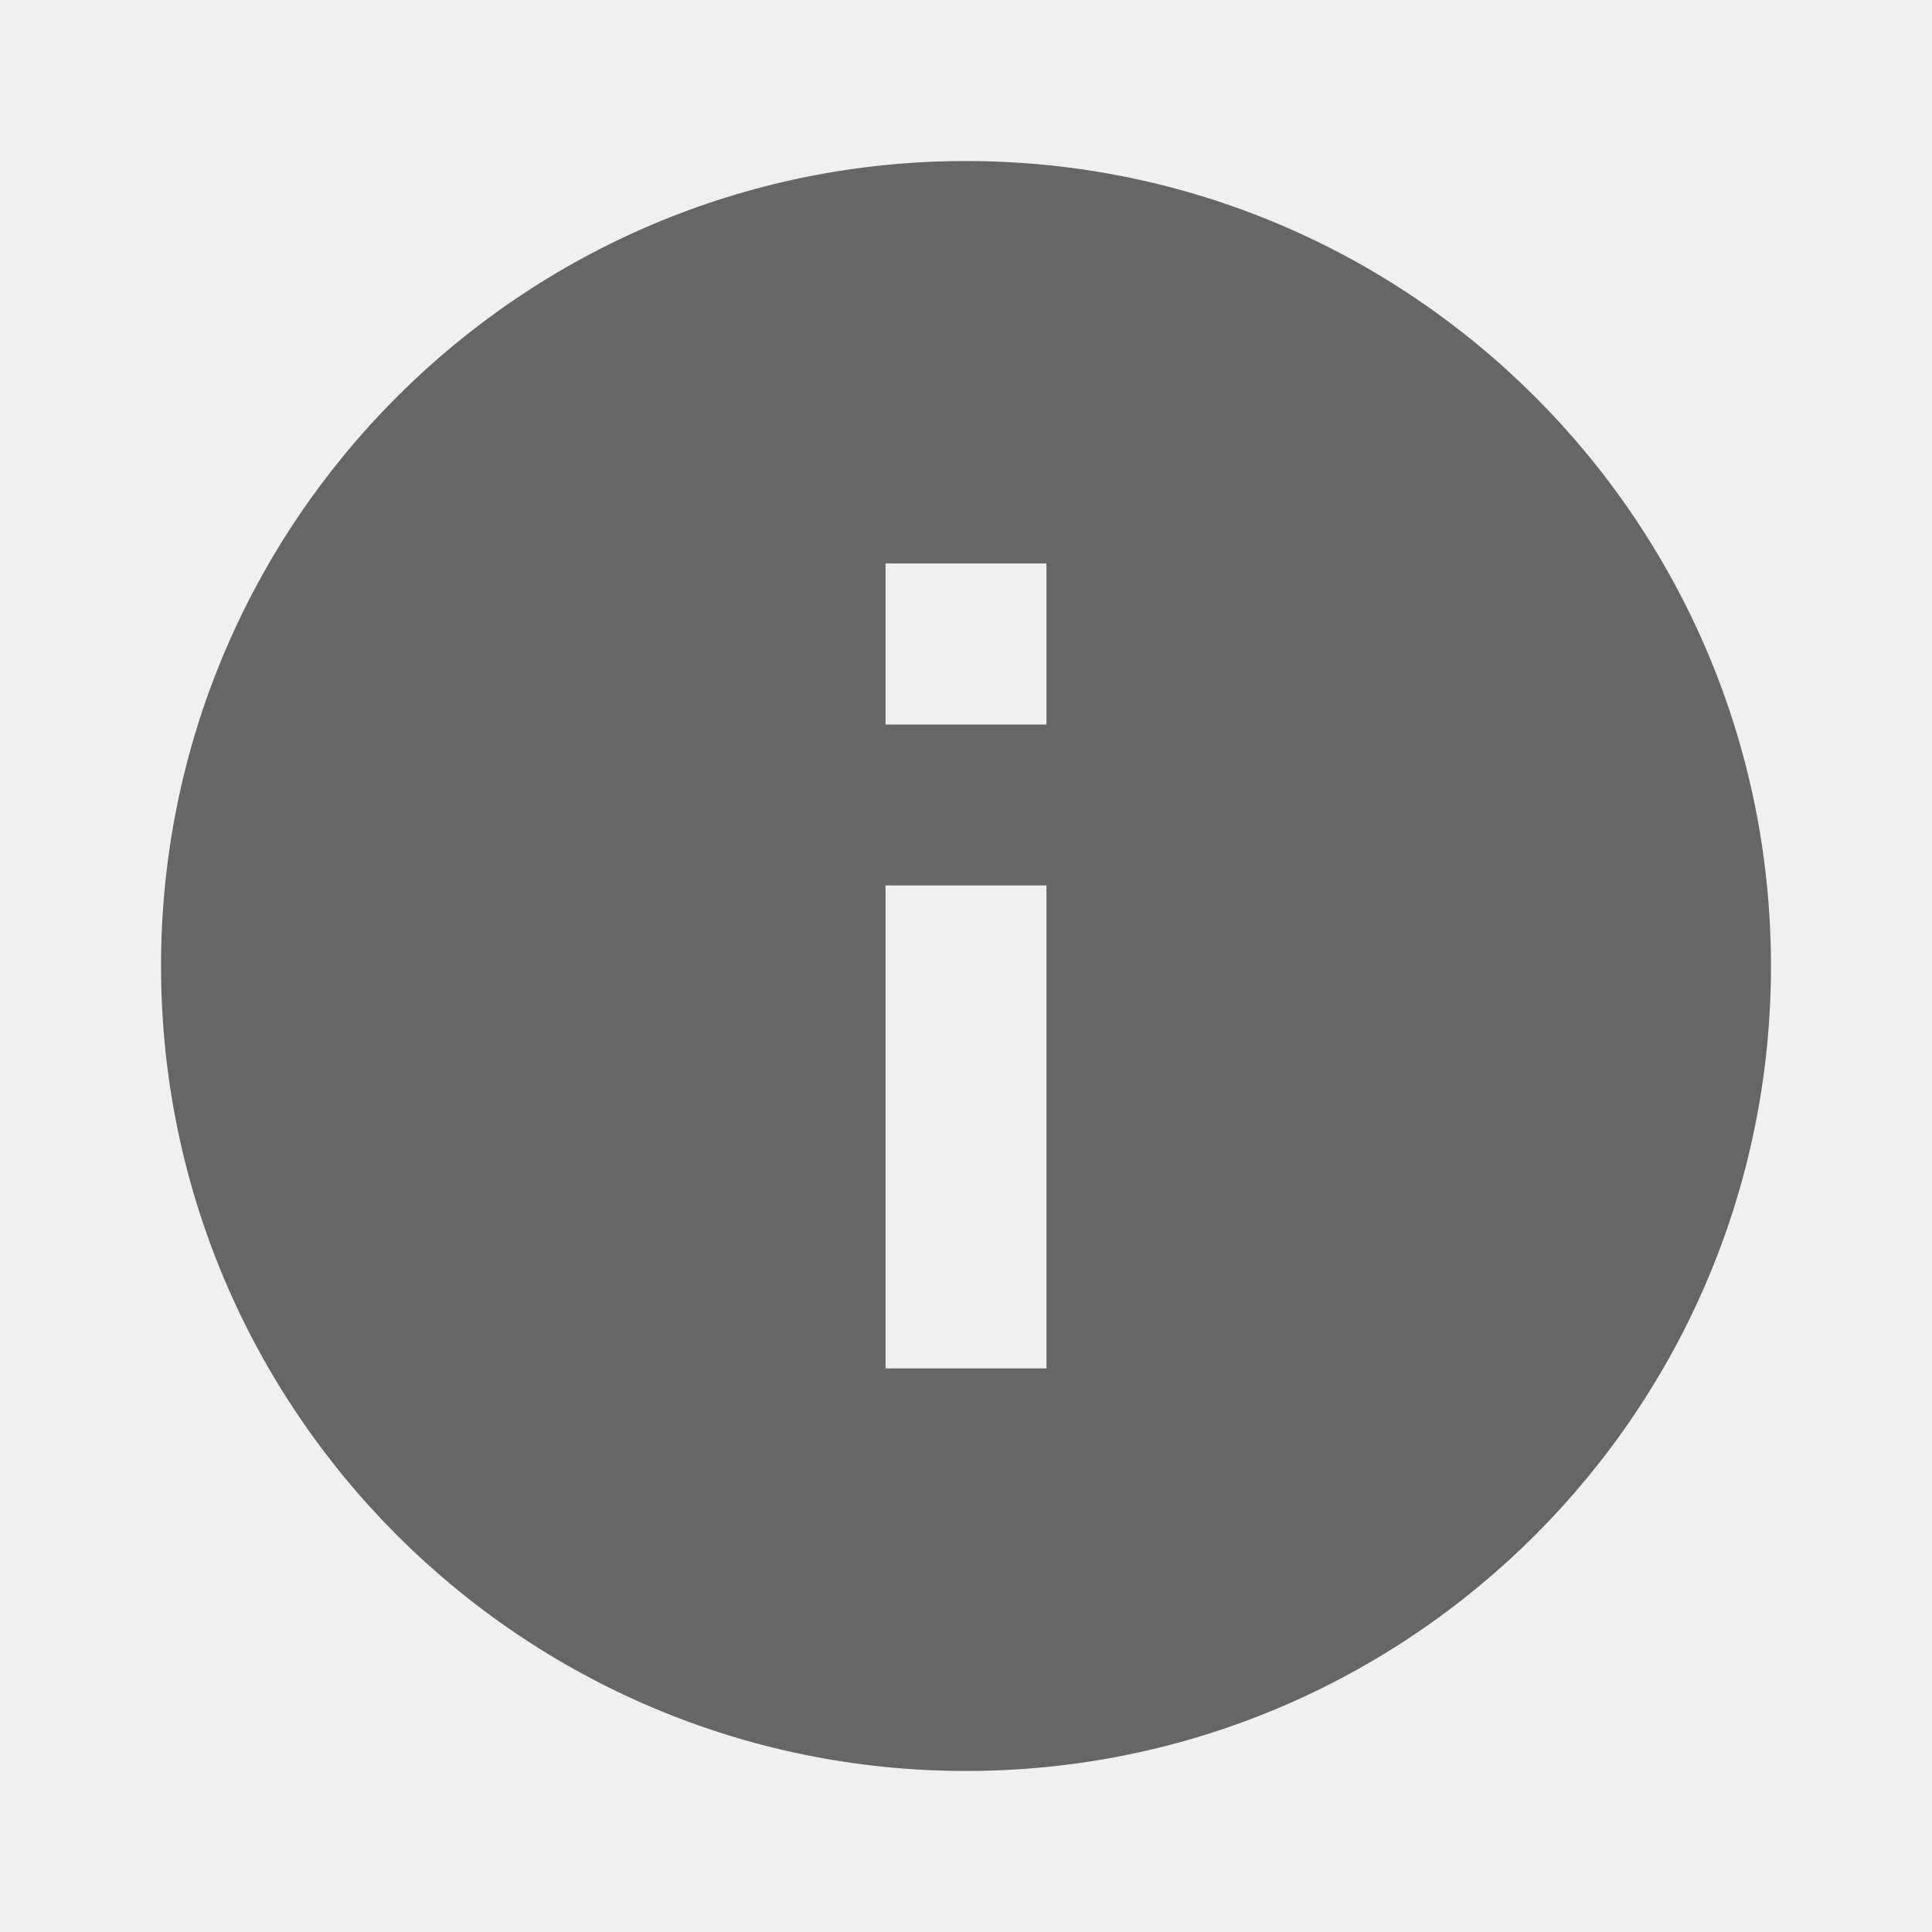
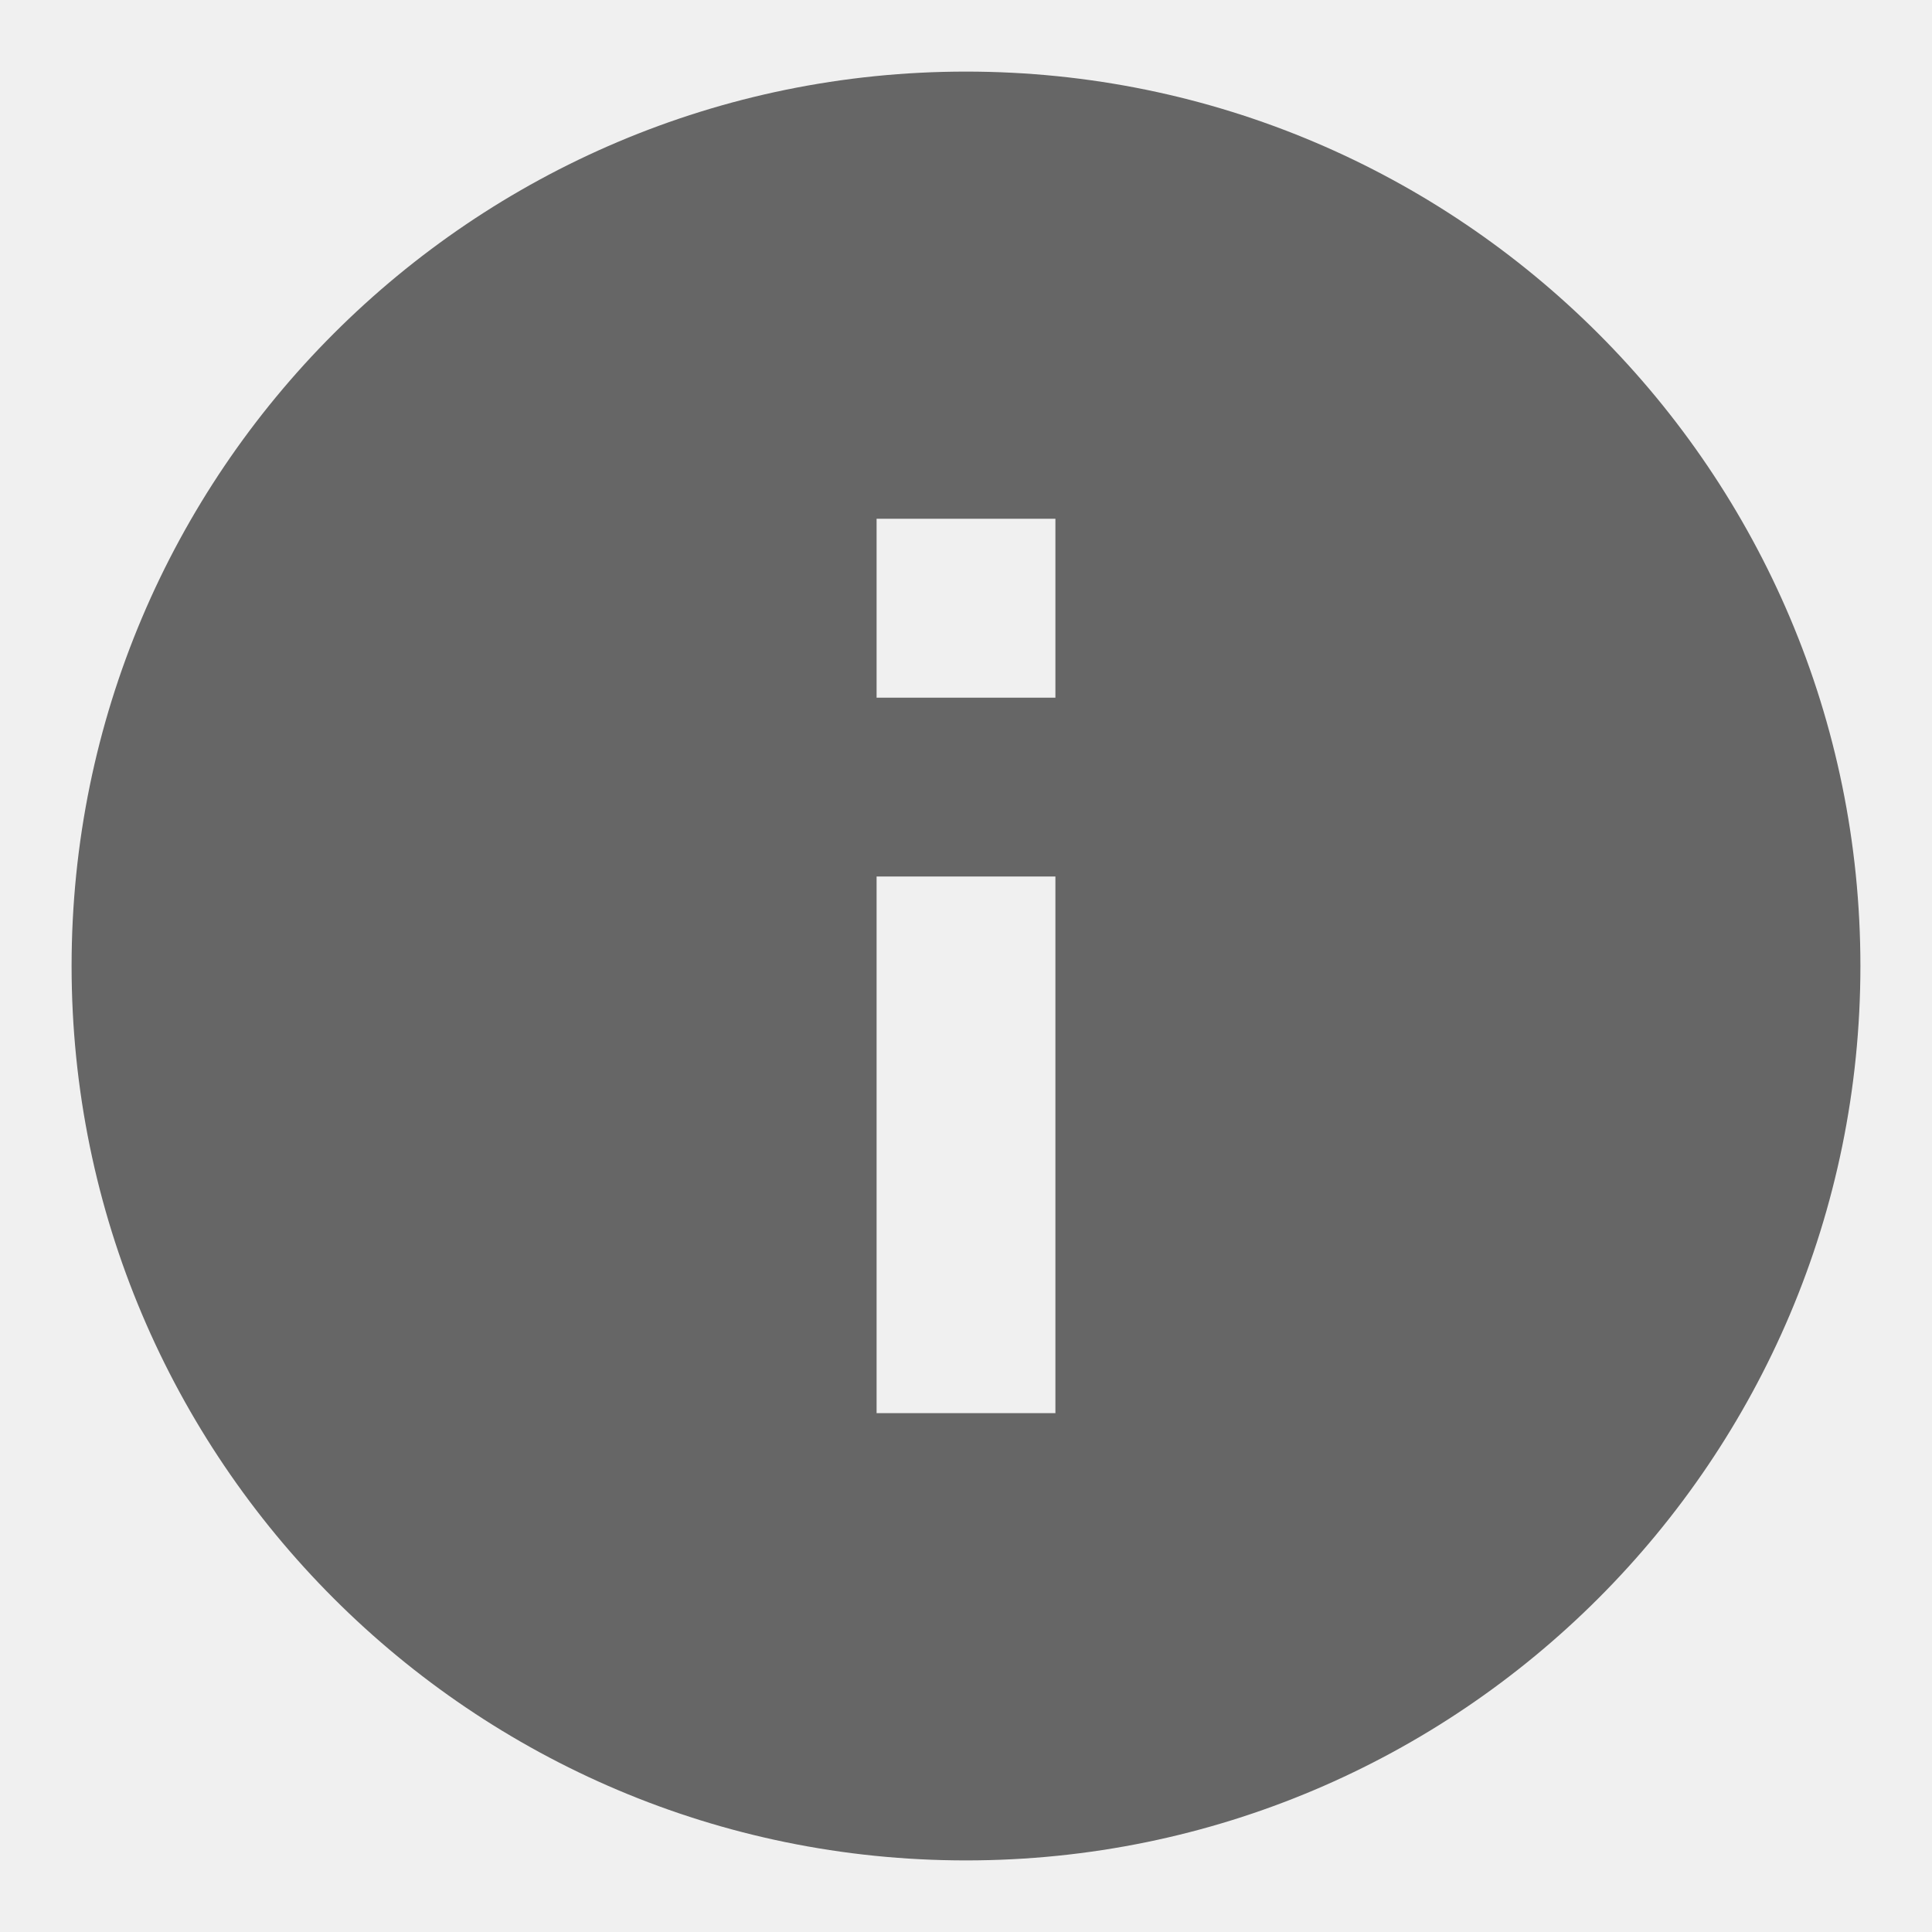
- <svg xmlns="http://www.w3.org/2000/svg" width="20" height="20" viewBox="0 0 20 20" fill="none">
-   <g clip-path="url(#clip0_326_4173)">
-     <path d="M10 1.667C5.4 1.667 1.667 5.4 1.667 10C1.667 14.6 5.4 18.333 10 18.333C14.6 18.333 18.333 14.6 18.333 10C18.333 5.4 14.6 1.667 10 1.667ZM10.833 14.166H9.167V9.166H10.833V14.166ZM10.833 7.5H9.167V5.833H10.833V7.5Z" fill="#666666" />
-   </g>
-   <defs>
-     <clipPath id="clip0_326_4173">
-       <rect width="20" height="20" fill="white" />
-     </clipPath>
-   </defs>
+ <svg xmlns="http://www.w3.org/2000/svg" width="18" height="18" viewBox="0 0 18 18" fill="none">
+   <path d="M9 0.667C4.4 0.667 0.667 4.4 0.667 9C0.667 13.6 4.4 17.333 9 17.333C13.6 17.333 17.333 13.6 17.333 9C17.333 4.4 13.6 0.667 9 0.667ZM9.833 13.166H8.167V8.166H9.833V13.166ZM9.833 6.5H8.167V4.833H9.833V6.5Z" fill="#666666" />
</svg>
